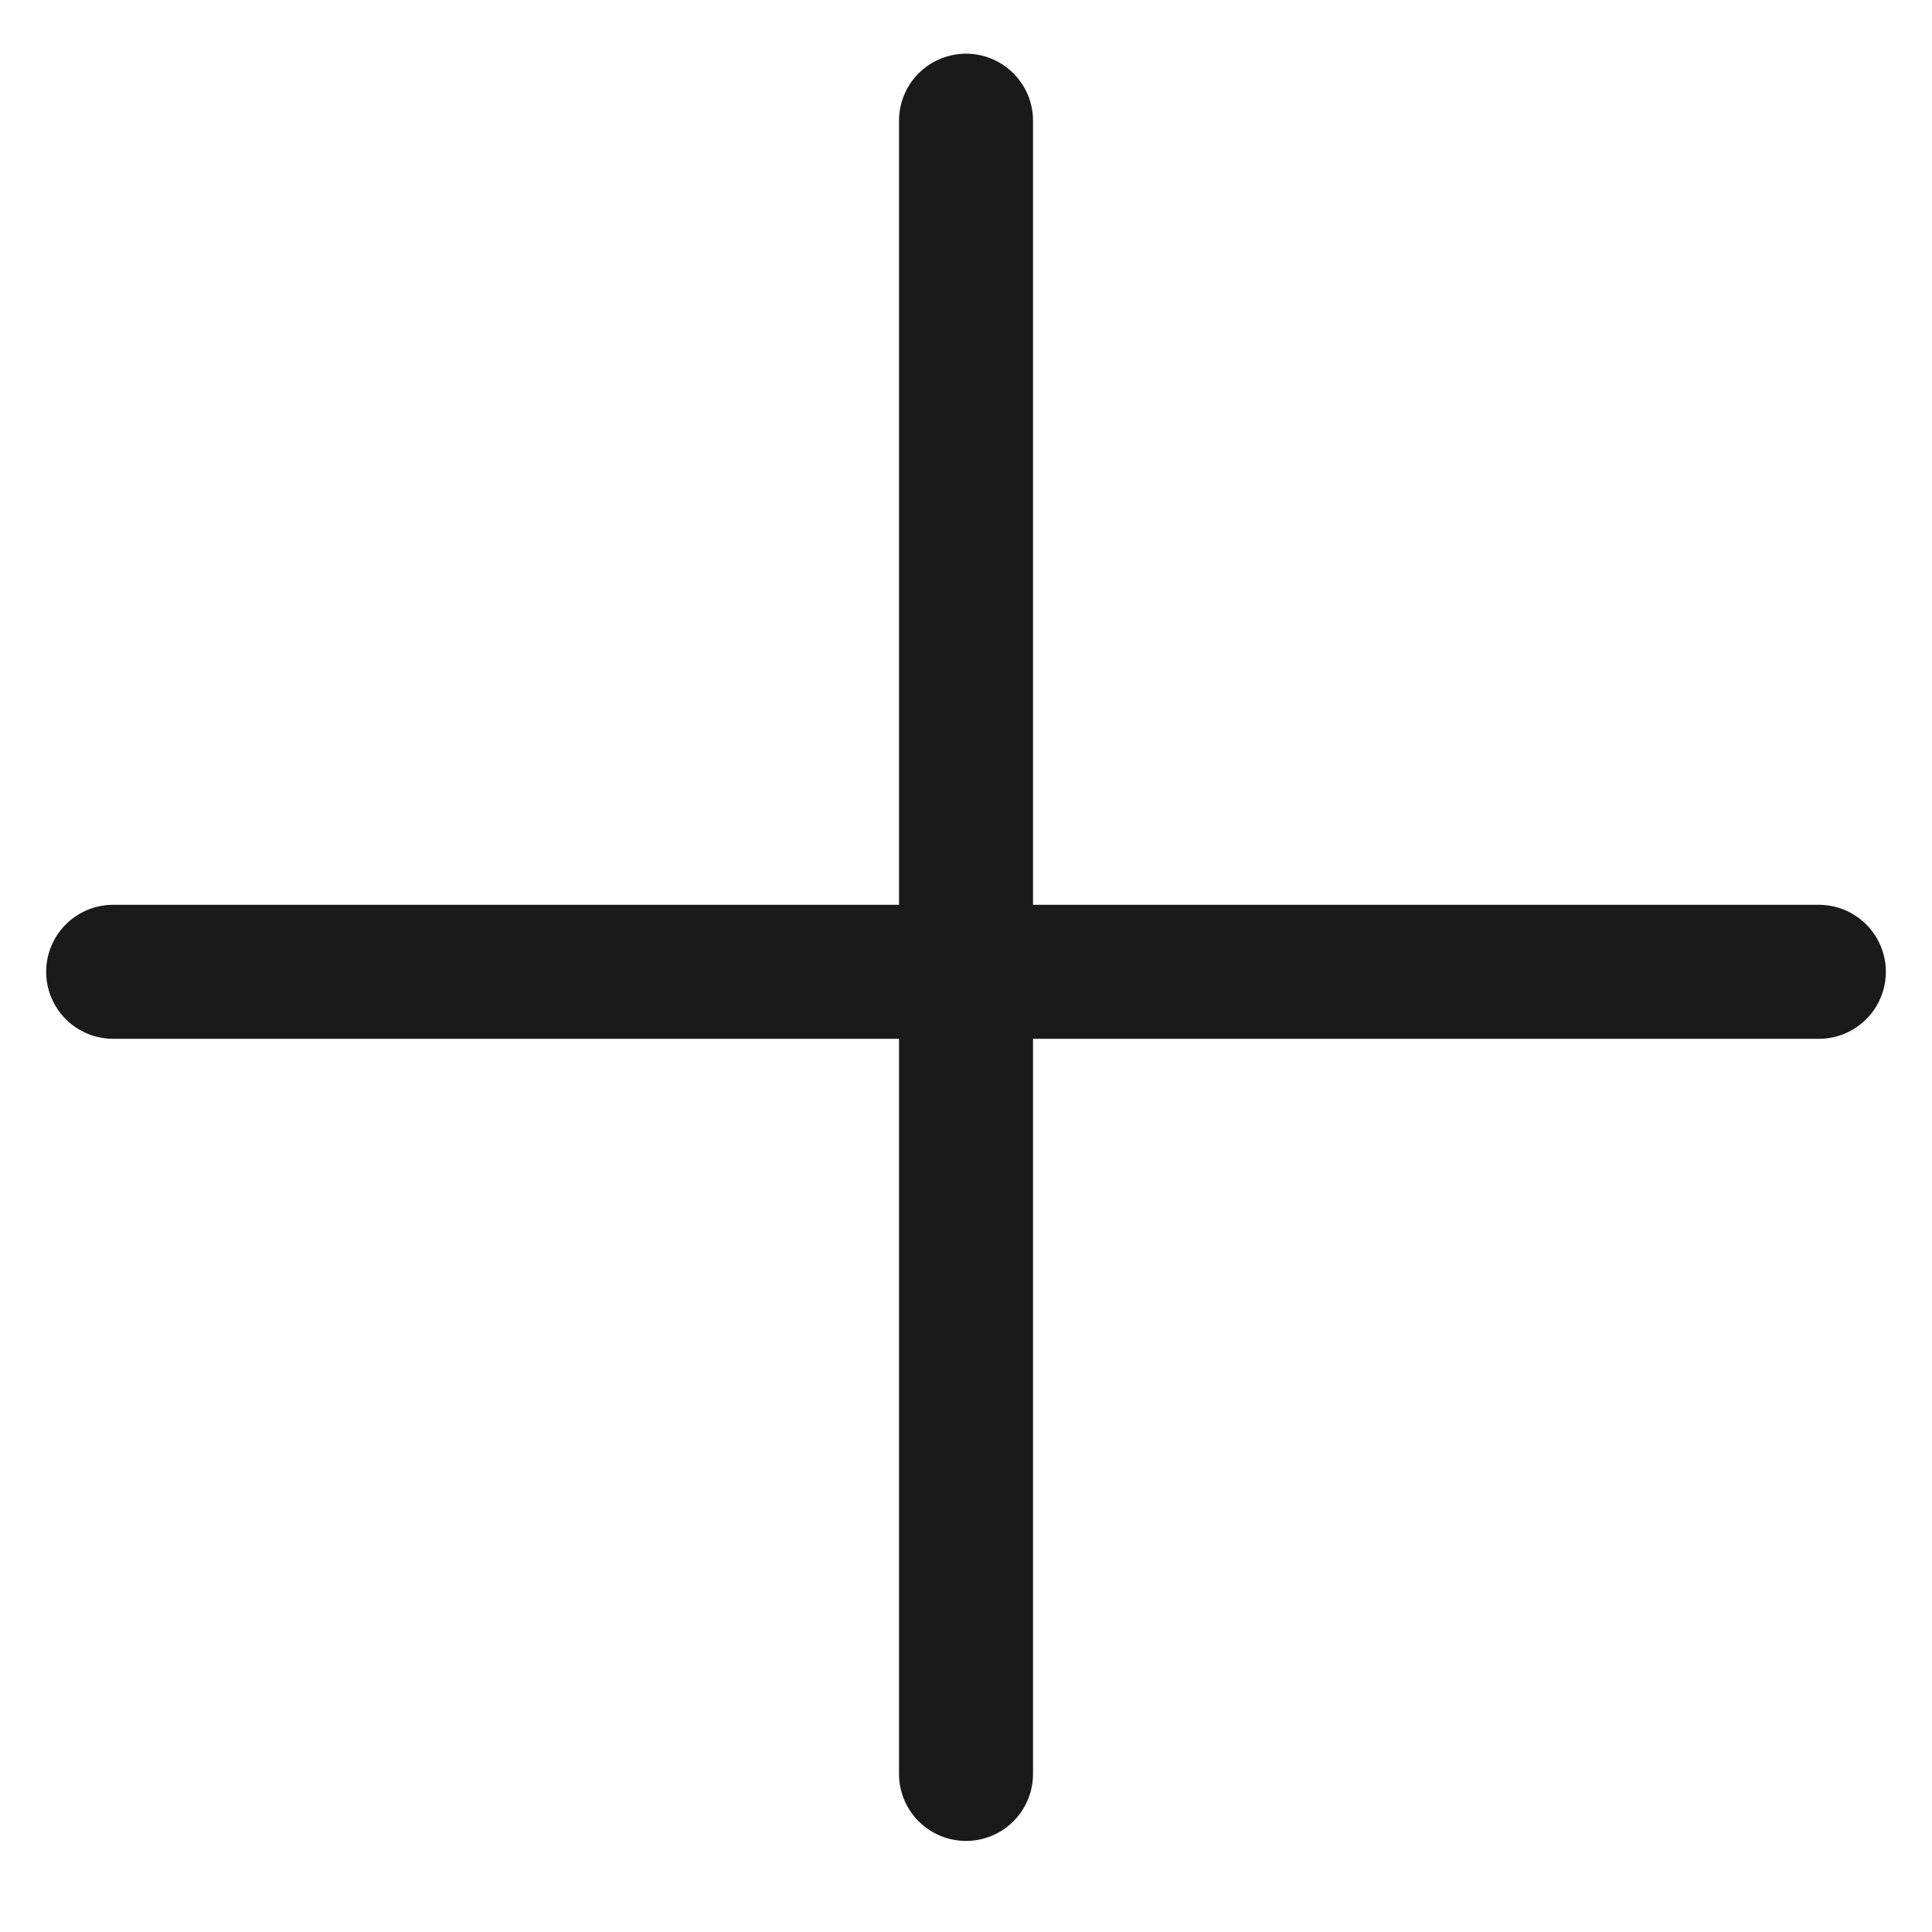
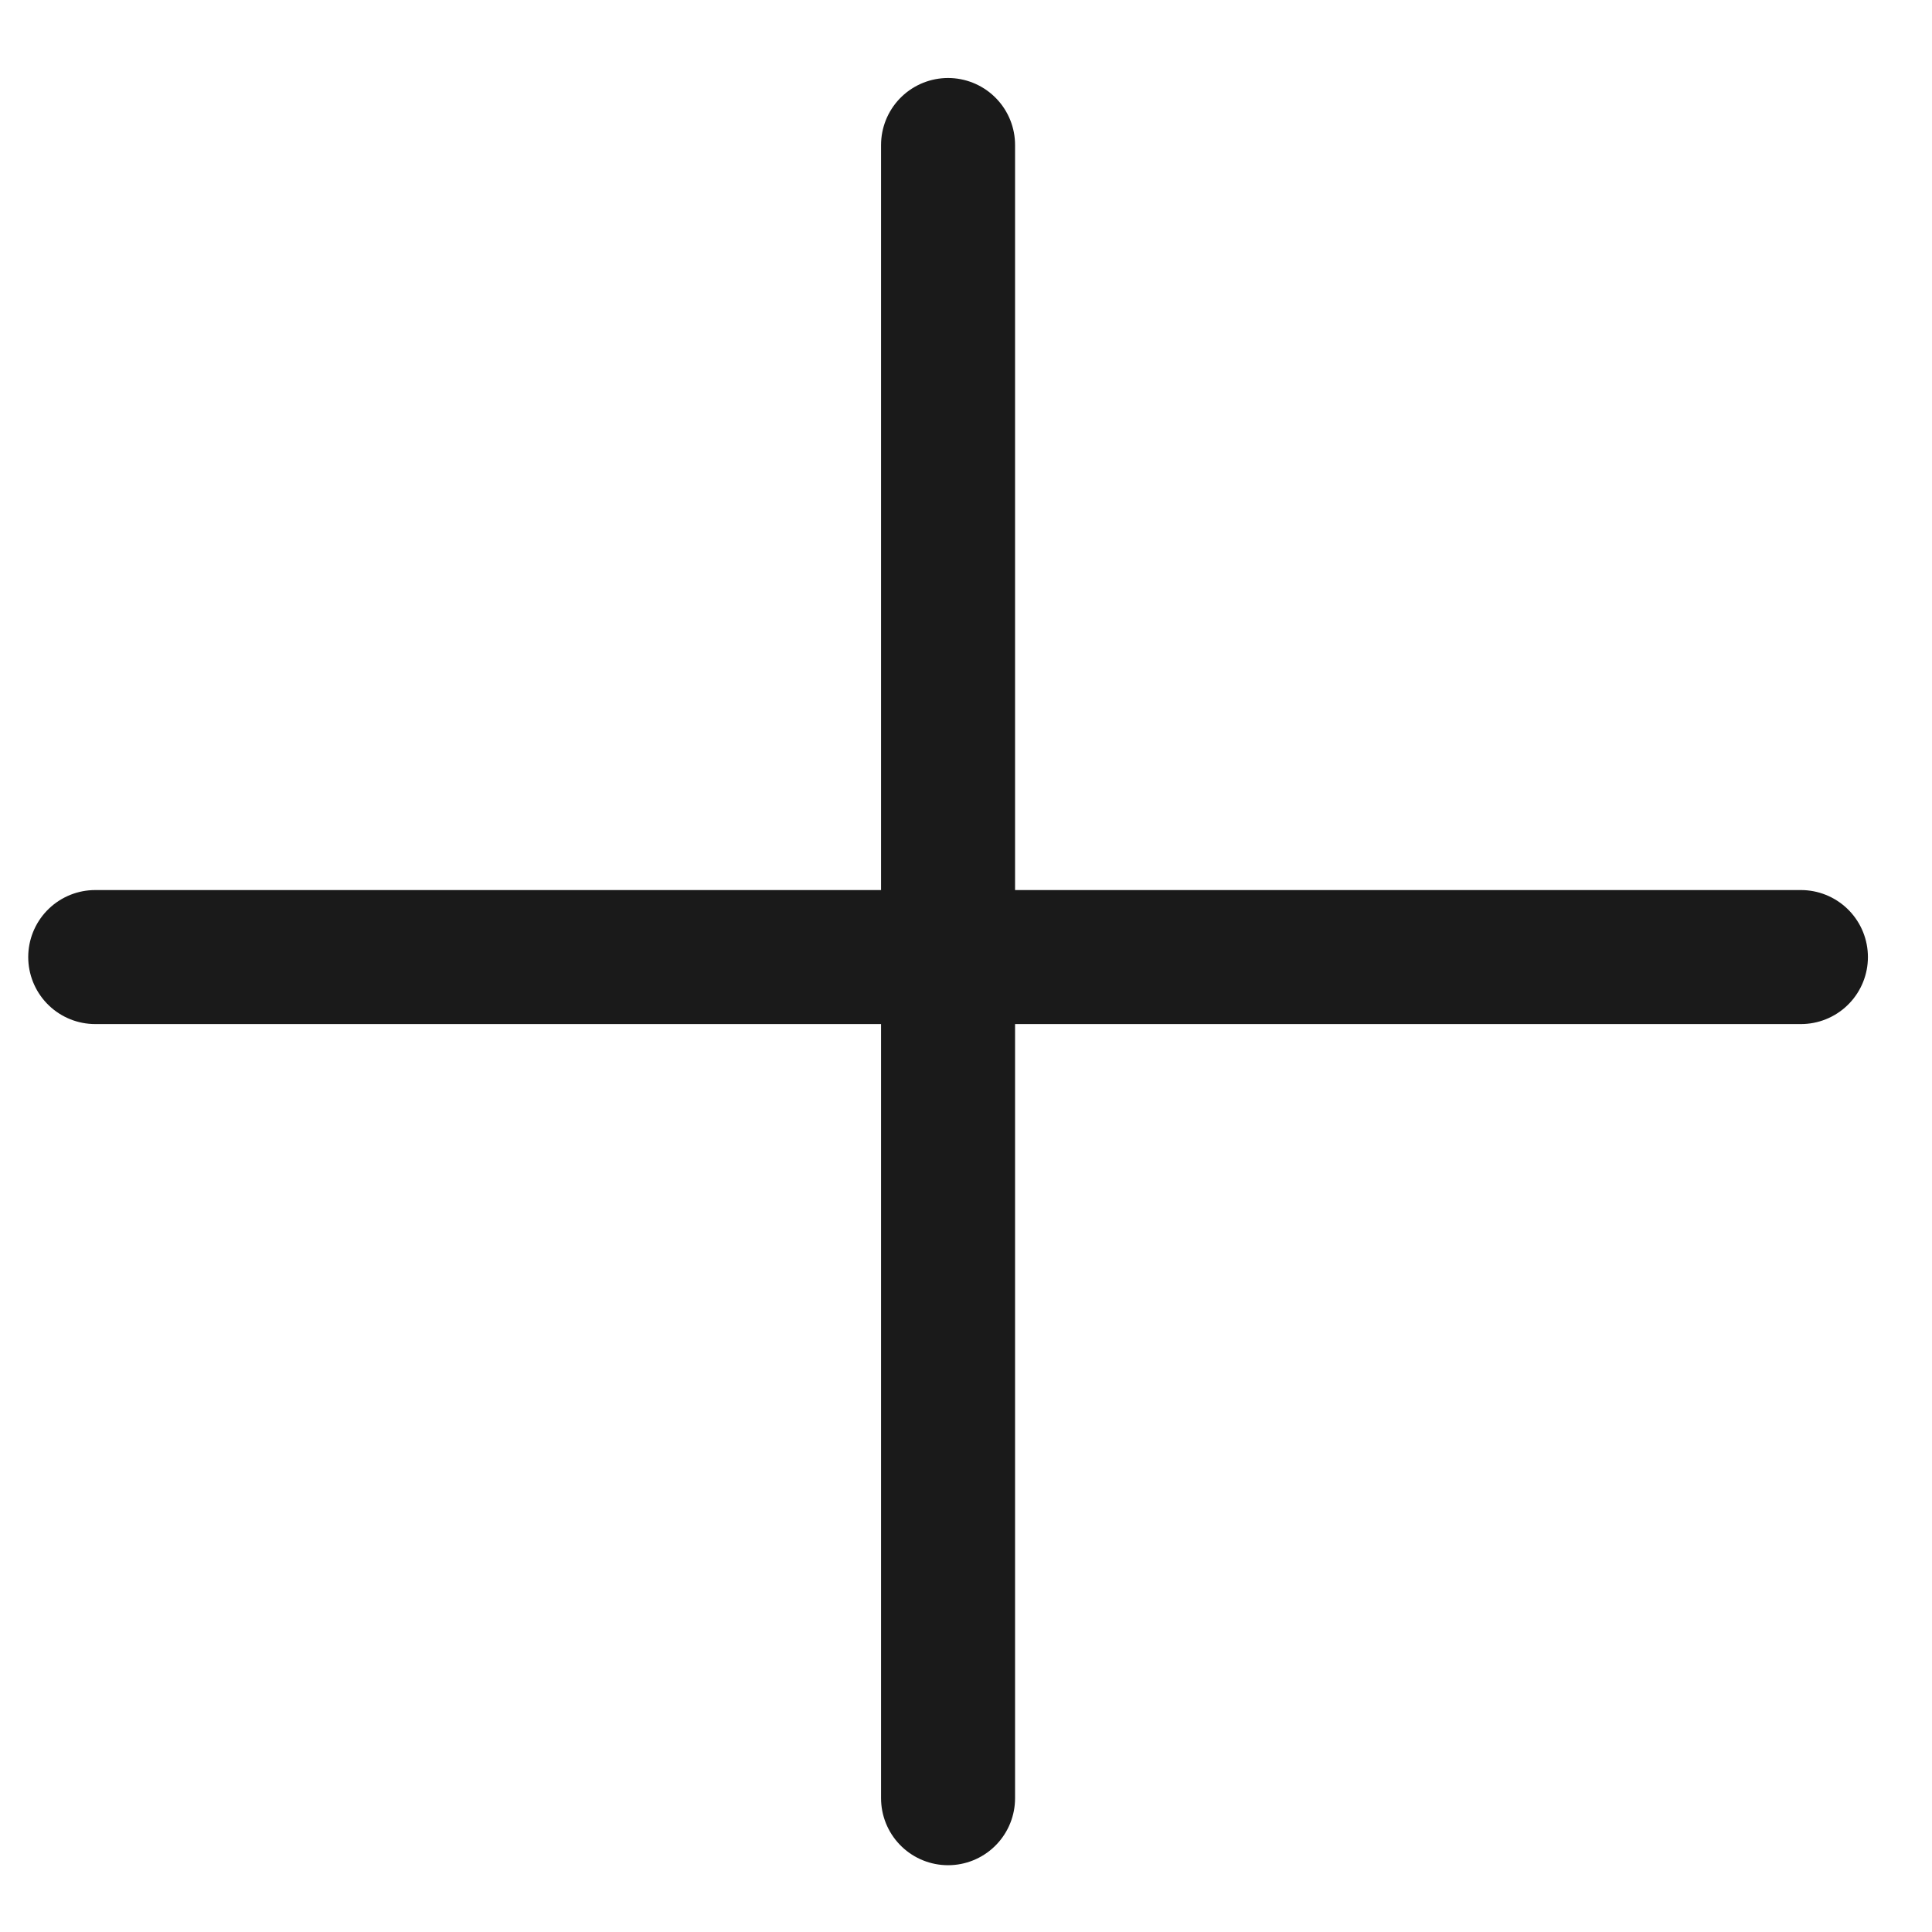
<svg xmlns="http://www.w3.org/2000/svg" version="1.1" id="Layer_1" x="0px" y="0px" width="72.083px" height="72.083px" viewBox="0 0 72.083 72.083" enable-background="new 0 0 72.083 72.083" xml:space="preserve">
  <g>
-     <line fill="none" stroke="#1A1A1A" stroke-width="5" stroke-linecap="round" stroke-linejoin="round" stroke-miterlimit="10" x1="36.042" y1="4.503" x2="36.042" y2="66.185" />
+     <line fill="none" stroke="#1A1A1A" stroke-width="5" stroke-linecap="round" stroke-linejoin="round" stroke-miterlimit="10" x1="35.372" y1="5.41" x2="35.372" y2="67.091" />
  </g>
  <g>
-     <line fill="none" stroke="#1A1A1A" stroke-width="5" stroke-linecap="round" stroke-linejoin="round" stroke-miterlimit="10" x1="4.222" y1="36.258" x2="67.861" y2="36.258" />
+     <line fill="none" stroke="#1A1A1A" stroke-width="5" stroke-linecap="round" stroke-linejoin="round" stroke-miterlimit="10" x1="3.553" y1="35.708" x2="67.192" y2="35.708" />
  </g>
</svg>
